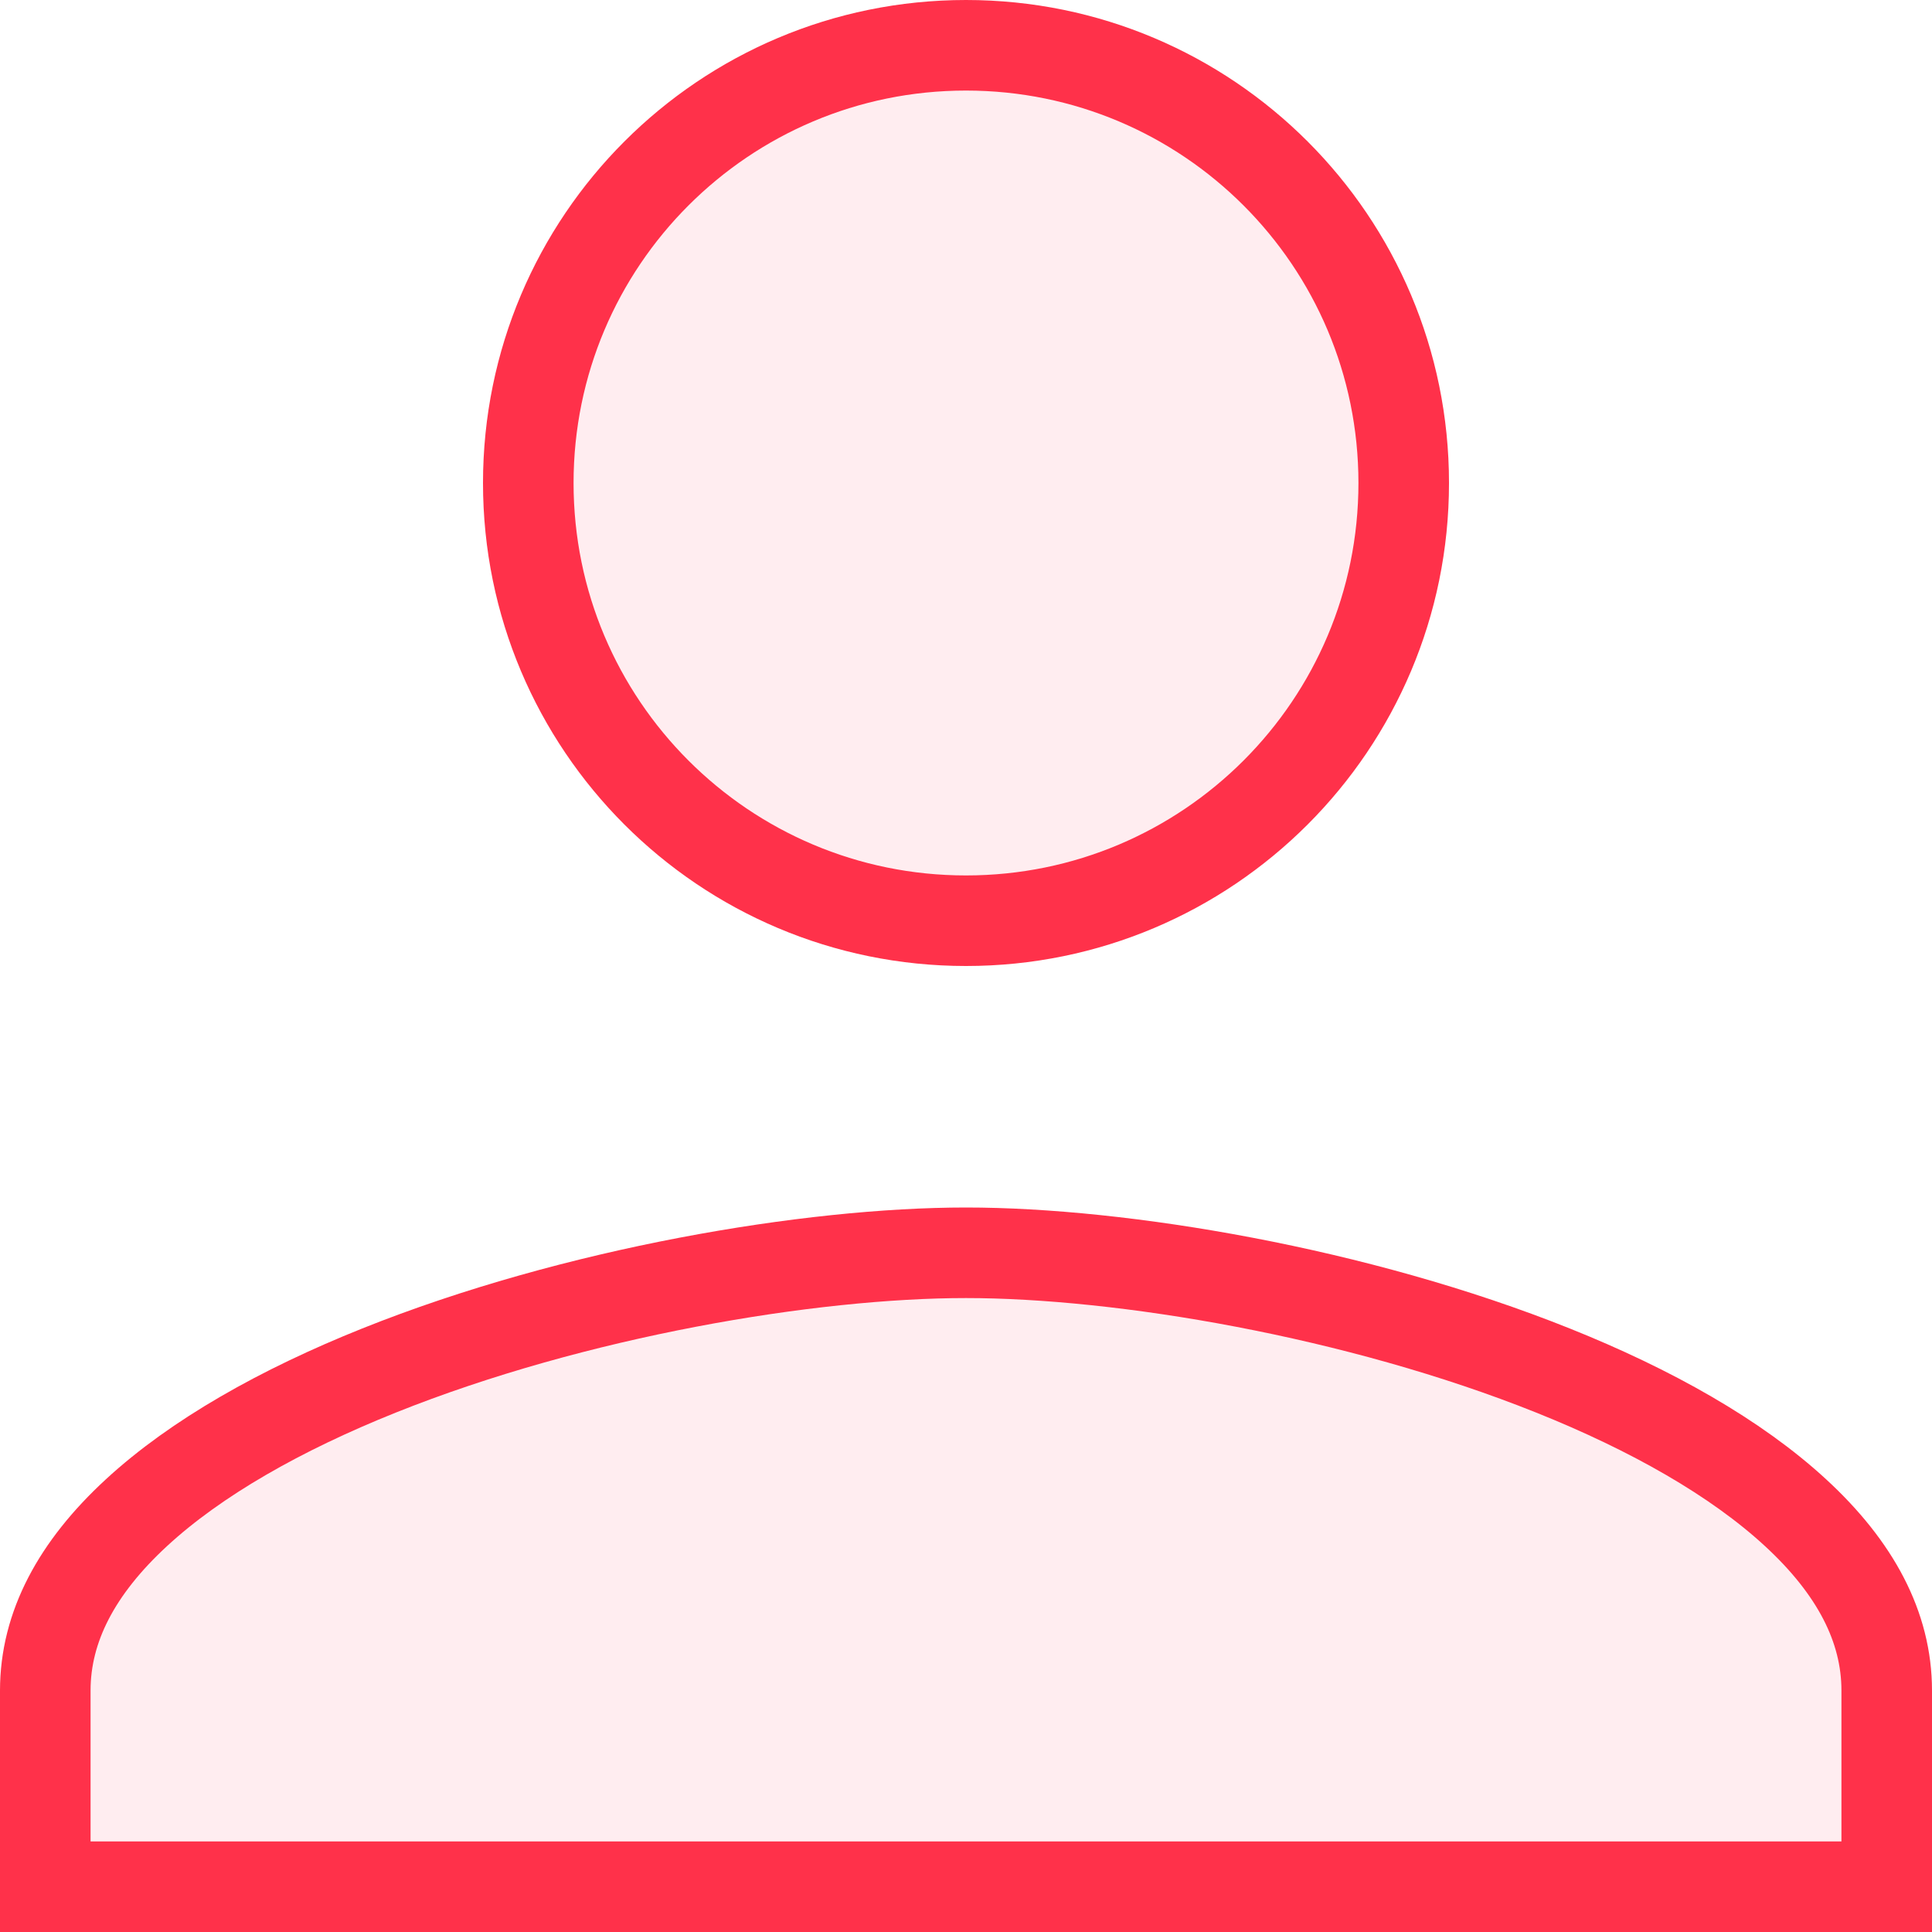
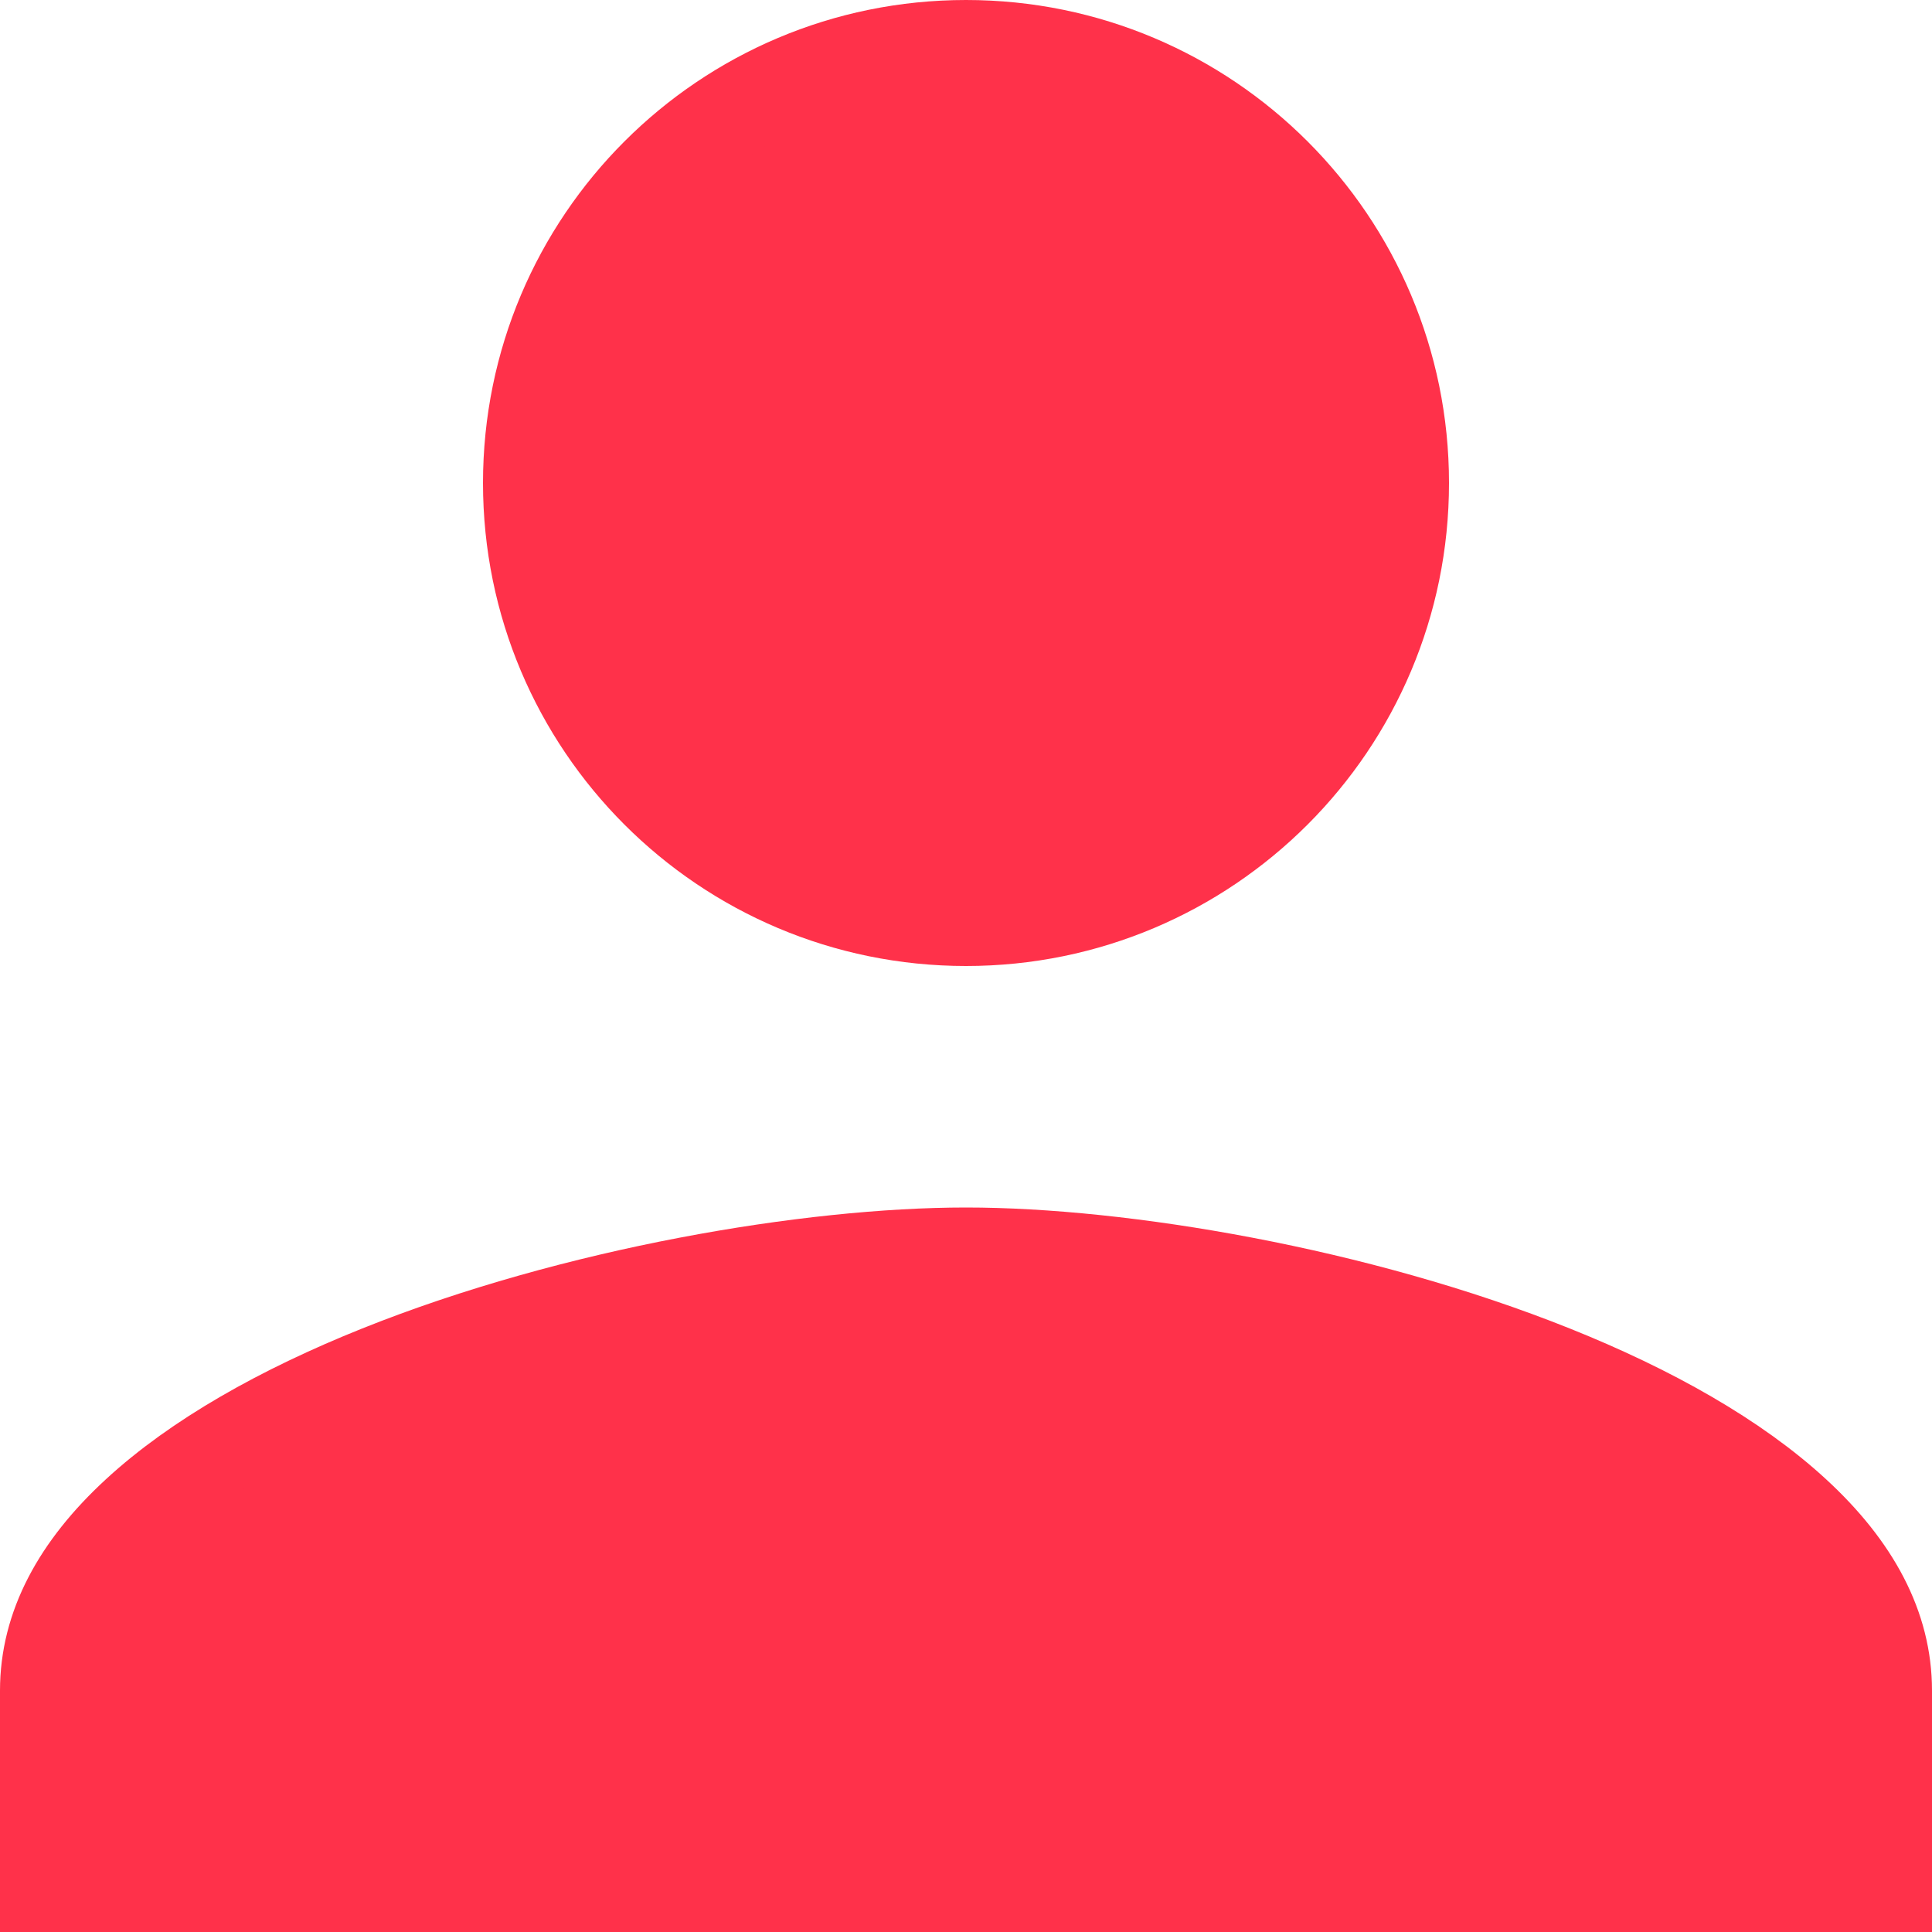
<svg xmlns="http://www.w3.org/2000/svg" width="32" height="32" viewBox="0 0 32 32" fill="none">
-   <path d="M23.25 8C23.25 12.006 20.006 15.25 16 15.25C11.994 15.25 8.75 12.006 8.75 8C8.75 3.994 11.994 0.75 16 0.75C20.006 0.75 23.25 3.994 23.25 8ZM0.75 28C0.75 26.945 1.272 25.966 2.258 25.057C3.248 24.143 4.656 23.35 6.276 22.701C9.519 21.402 13.424 20.75 16 20.75C18.576 20.75 22.481 21.402 25.724 22.701C27.344 23.35 28.752 24.143 29.742 25.057C30.728 25.966 31.25 26.945 31.25 28V31.25H0.75V28Z" fill="#FFEDF0" stroke="#FF314A" stroke-width="1.5" />
+   <path d="M23.25 8C23.25 12.006 20.006 15.25 16 15.25C11.994 15.25 8.75 12.006 8.75 8C8.75 3.994 11.994 0.75 16 0.75C20.006 0.75 23.25 3.994 23.25 8ZM0.75 28C0.75 26.945 1.272 25.966 2.258 25.057C3.248 24.143 4.656 23.35 6.276 22.701C9.519 21.402 13.424 20.75 16 20.75C18.576 20.75 22.481 21.402 25.724 22.701C27.344 23.35 28.752 24.143 29.742 25.057C30.728 25.966 31.25 26.945 31.25 28V31.25H0.75V28Z" fill="#FF314A" stroke="#FF314A" stroke-width="1.5" />
</svg>
